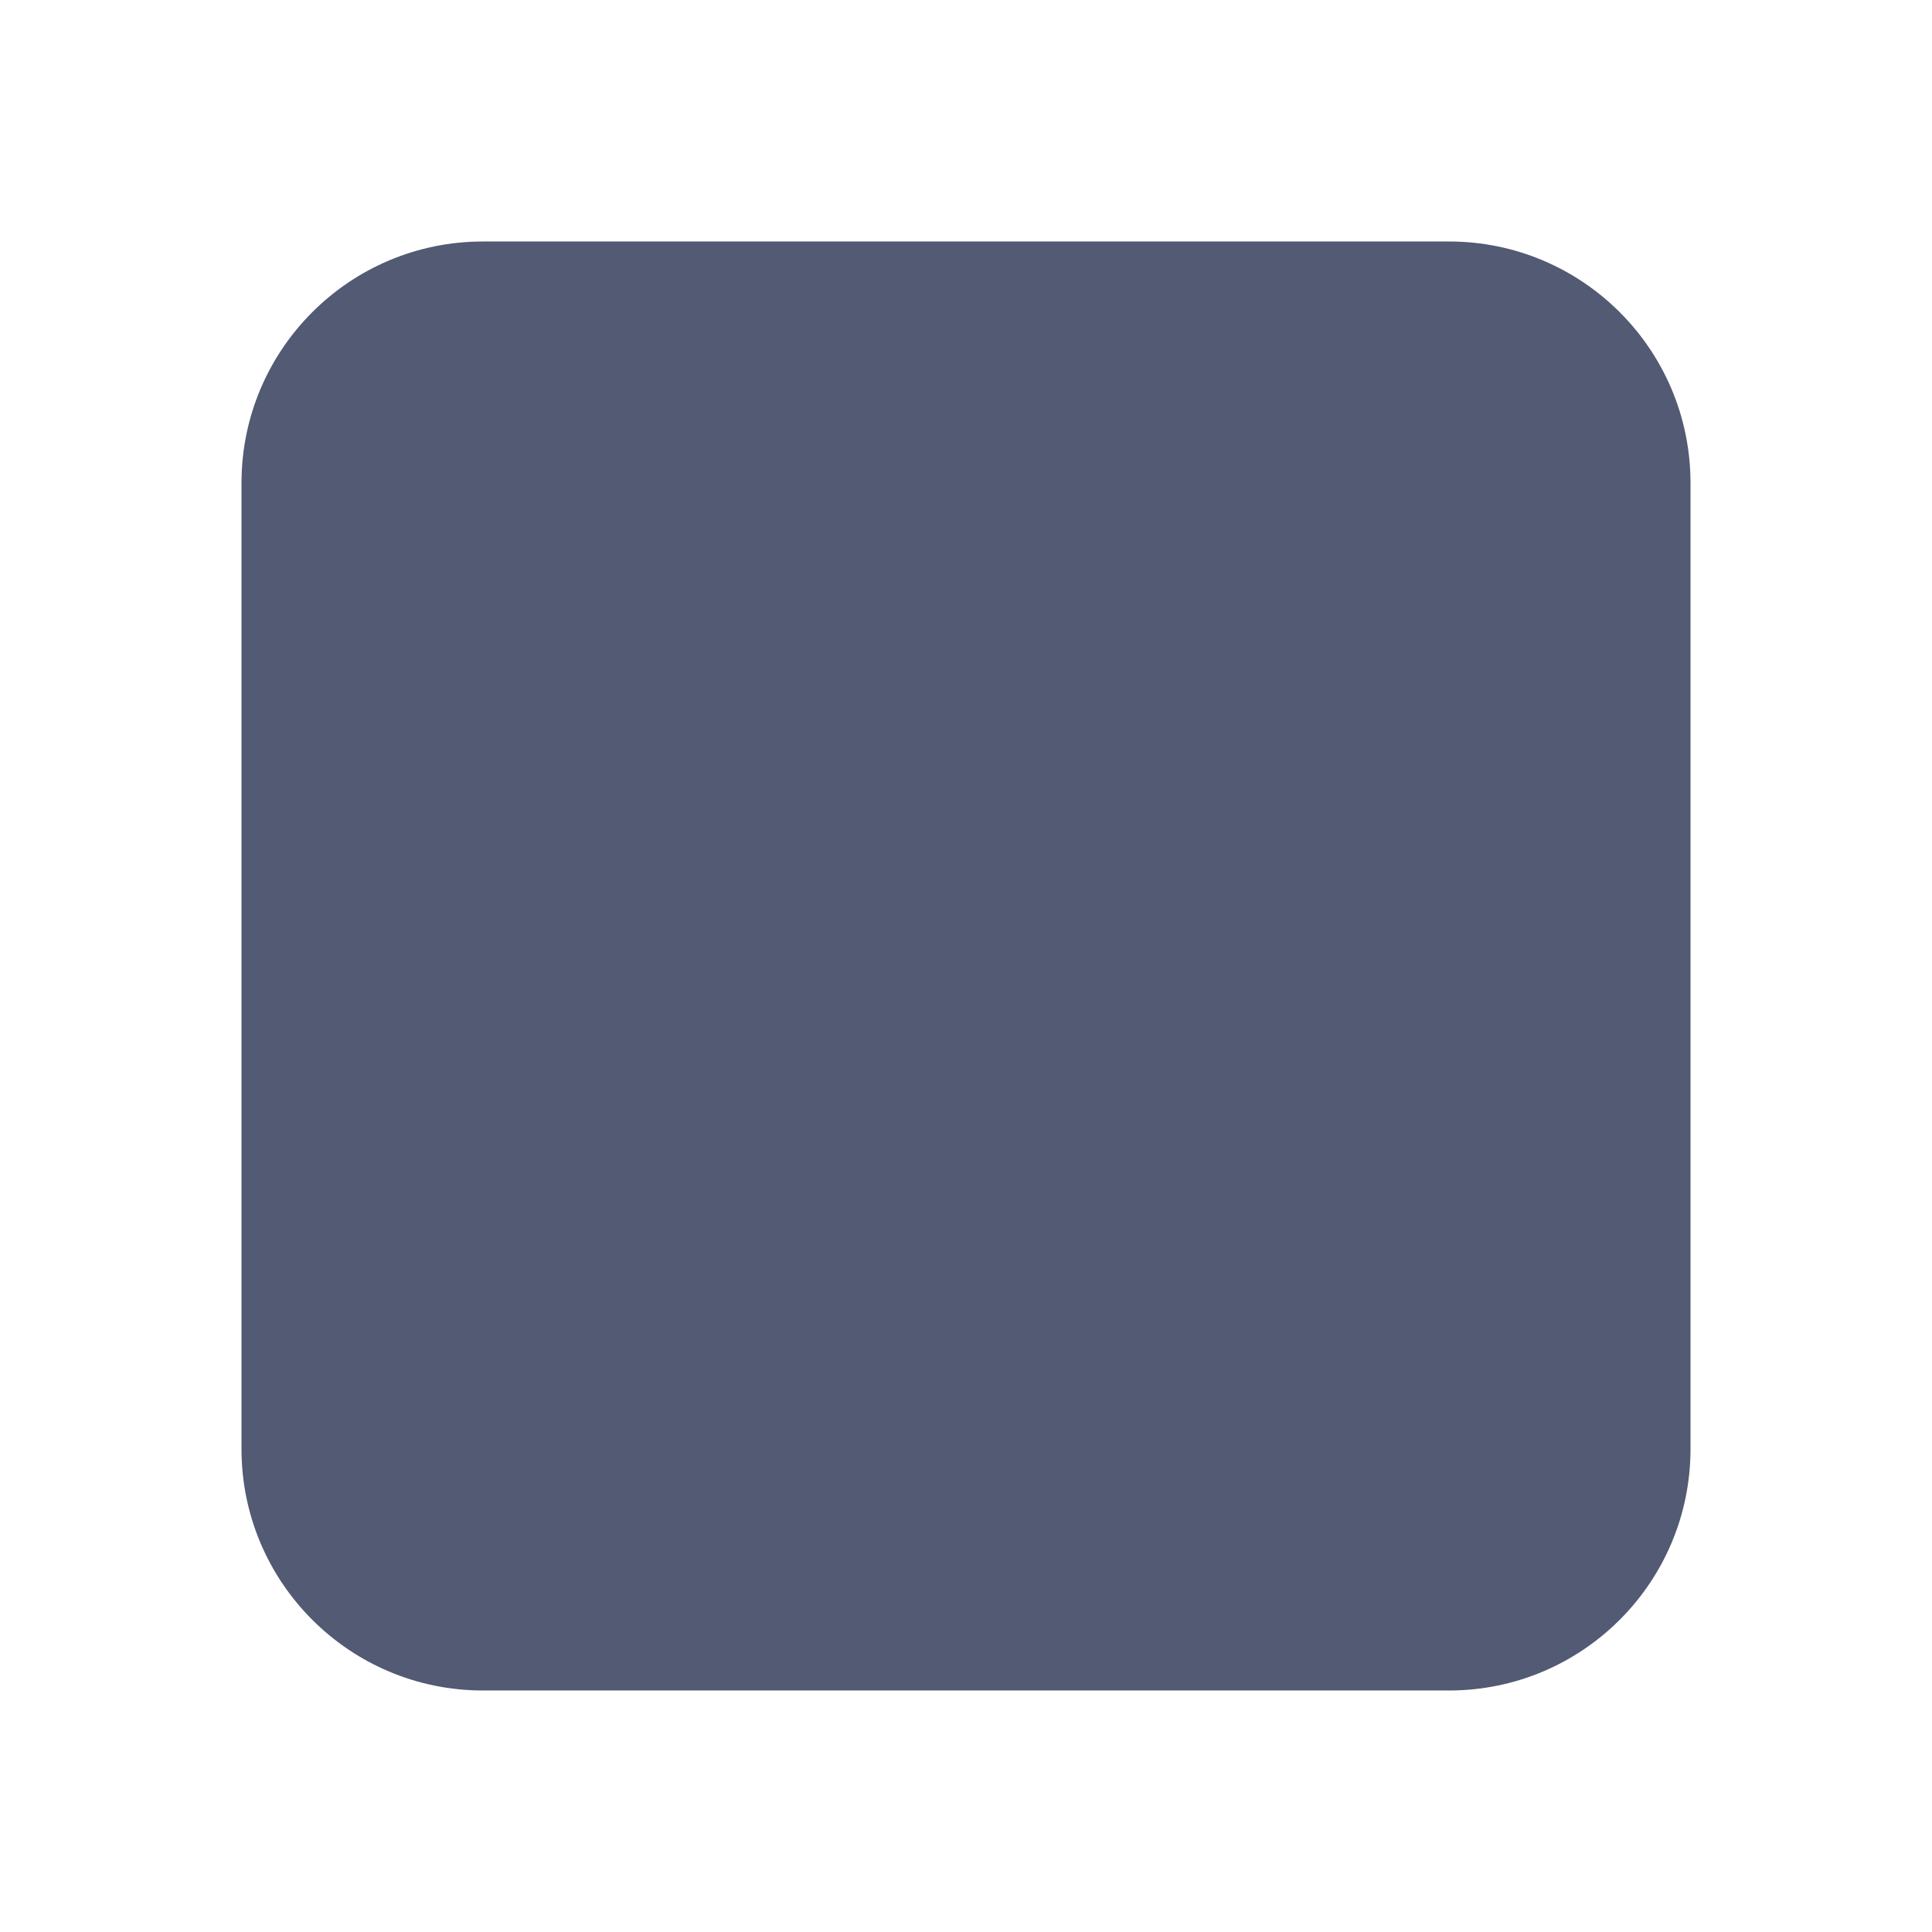
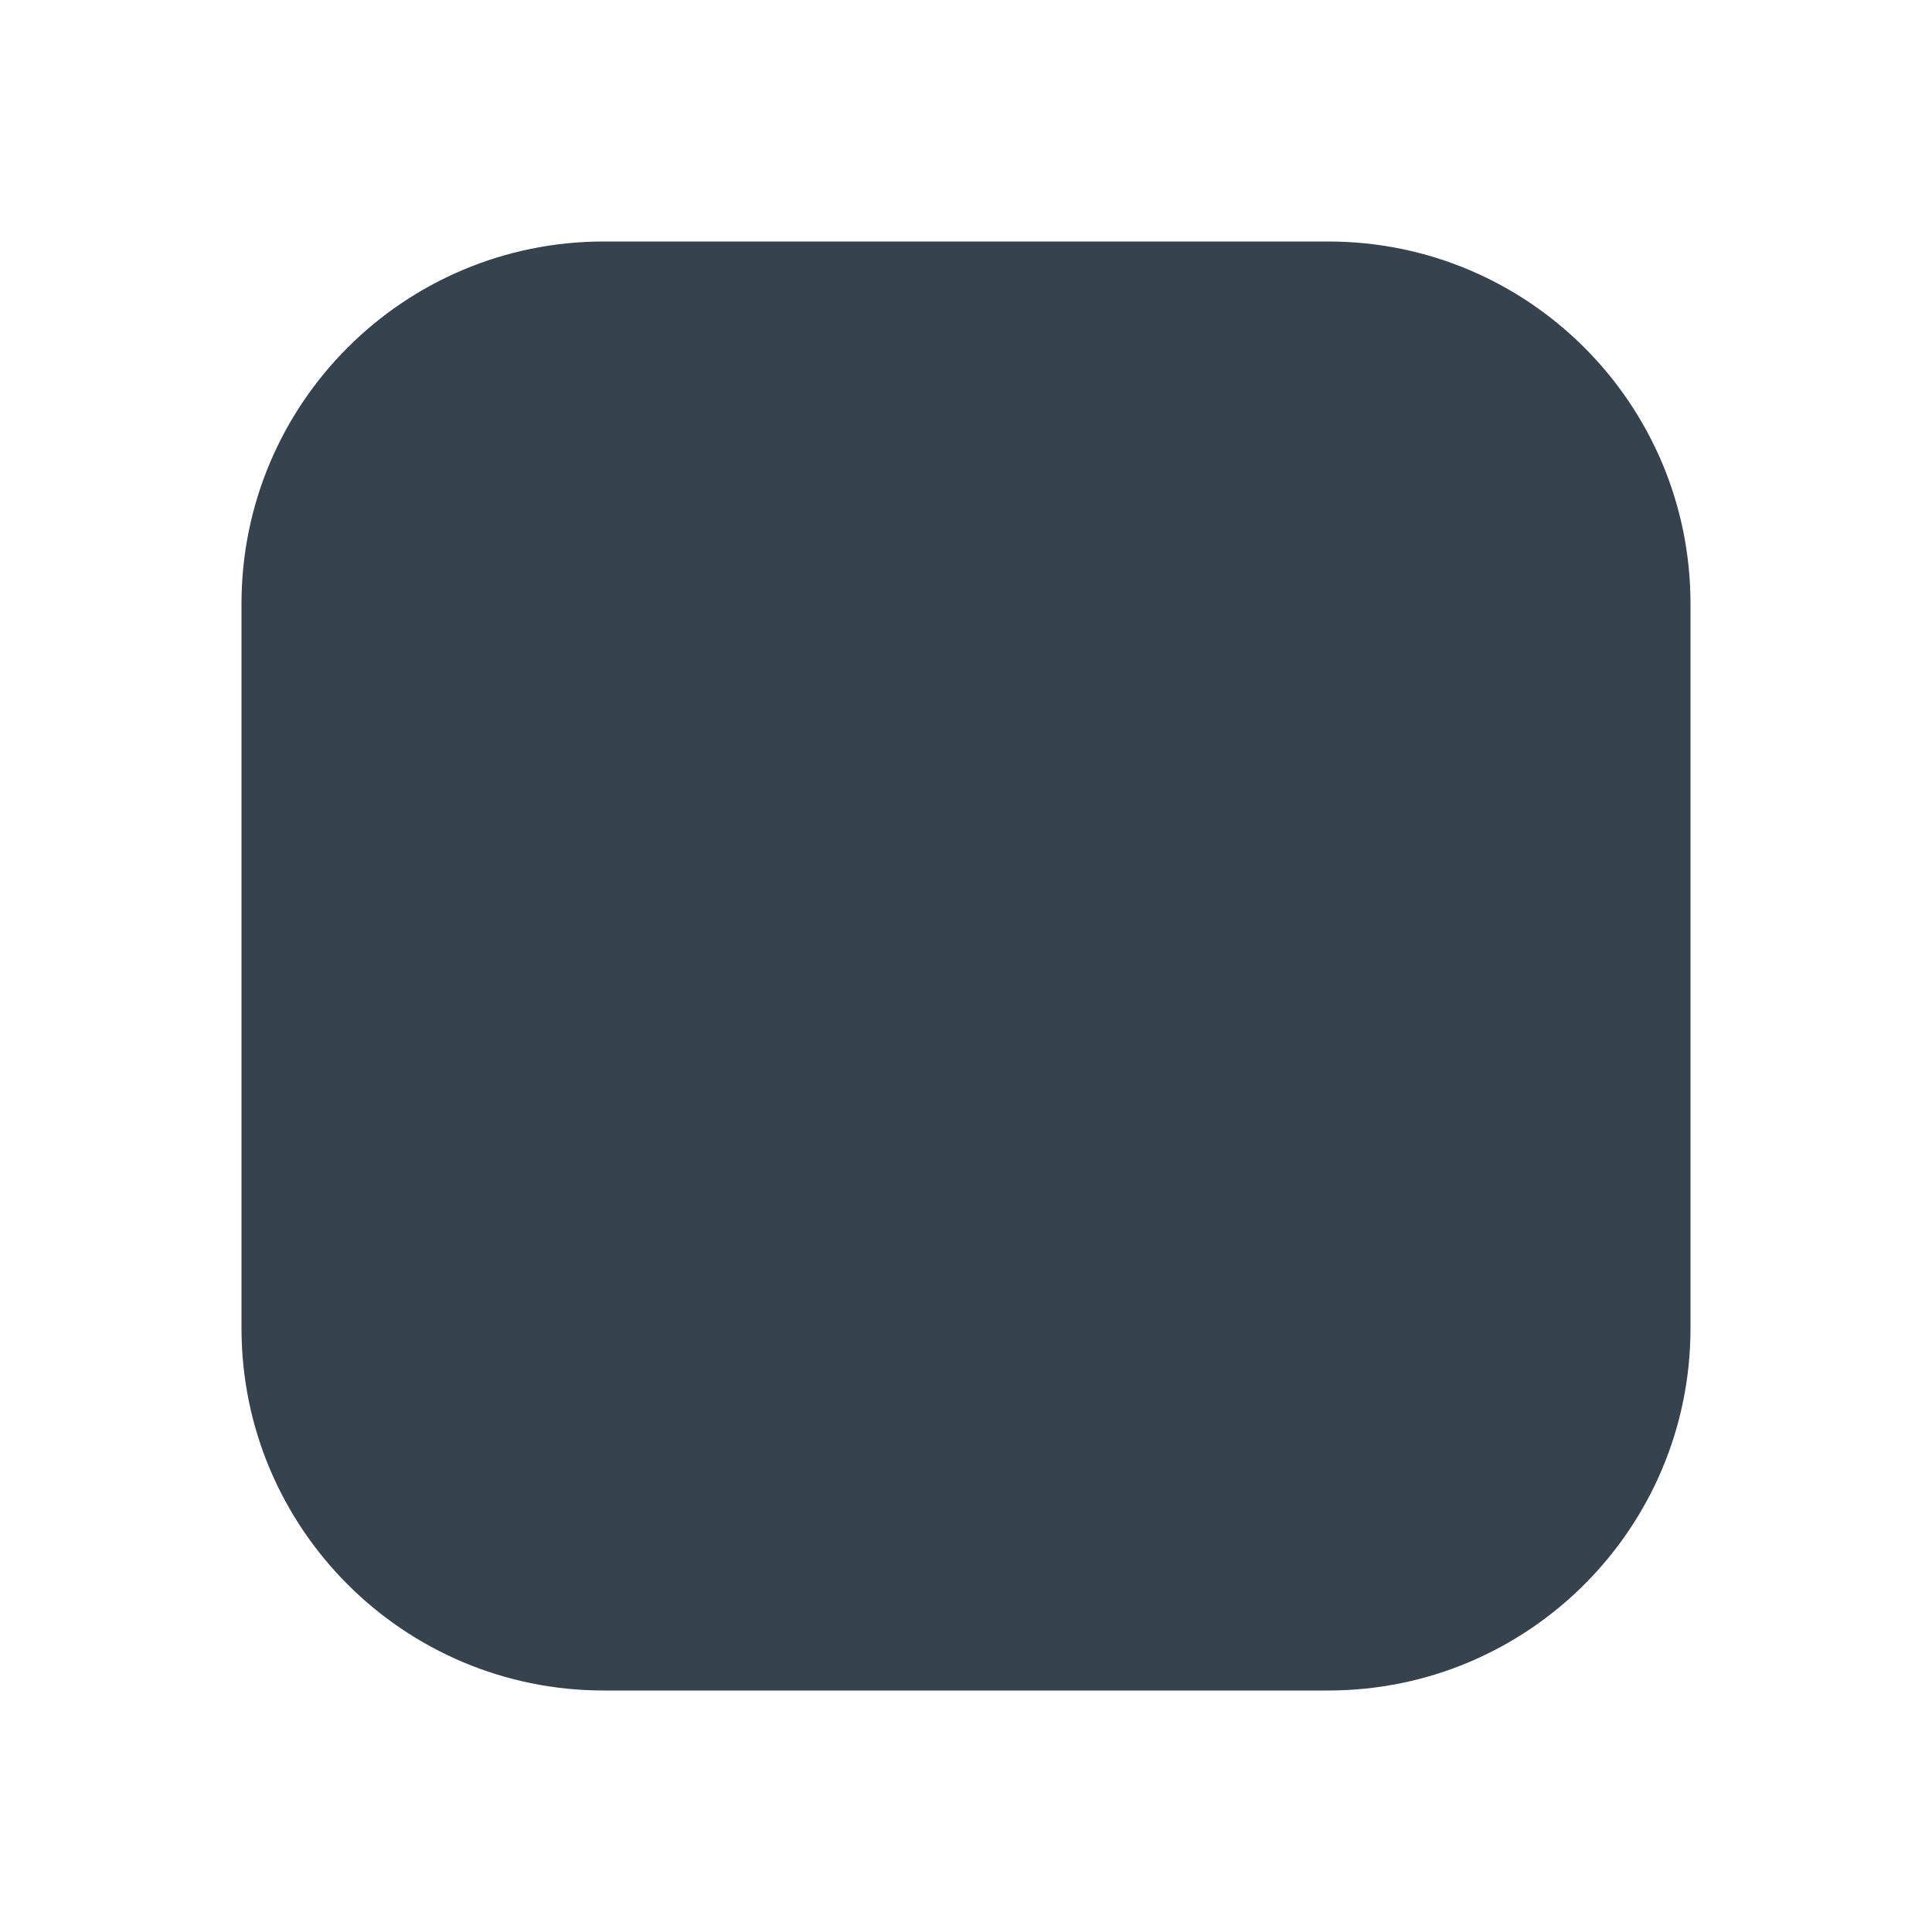
<svg xmlns="http://www.w3.org/2000/svg" width="16" height="16" viewBox="0 0 16 16" id="svg2" version="1.1">
  <defs id="defs4" />
  <g id="layer1" transform="translate(0,-1036.362)">
-     <path style="opacity:1;fill:#525a74;fill-opacity:1;stroke:none;stroke-width:2;stroke-linecap:butt;stroke-linejoin:round;stroke-miterlimit:4;stroke-dasharray:none;stroke-dashoffset:0;stroke-opacity:1" d="m 4,1038.362 a 2,2 0 0 0 -2,2 l 0,8 a 2,2 0 0 0 2,2 l 8,0 a 2,2 0 0 0 2,-2 l 0,-8 a 2,2 0 0 0 -2,-2 l -8,0 z" id="circle4178" />
+     <rect style="fill:#36424e;fill-opacity:1;stroke:none;stroke-width:2;stroke-miterlimit:4;stroke-dasharray:none;stroke-opacity:1" id="rect4484" width="12" height="12" x="2" y="1038.362" ry="3" />
  </g>
</svg>
